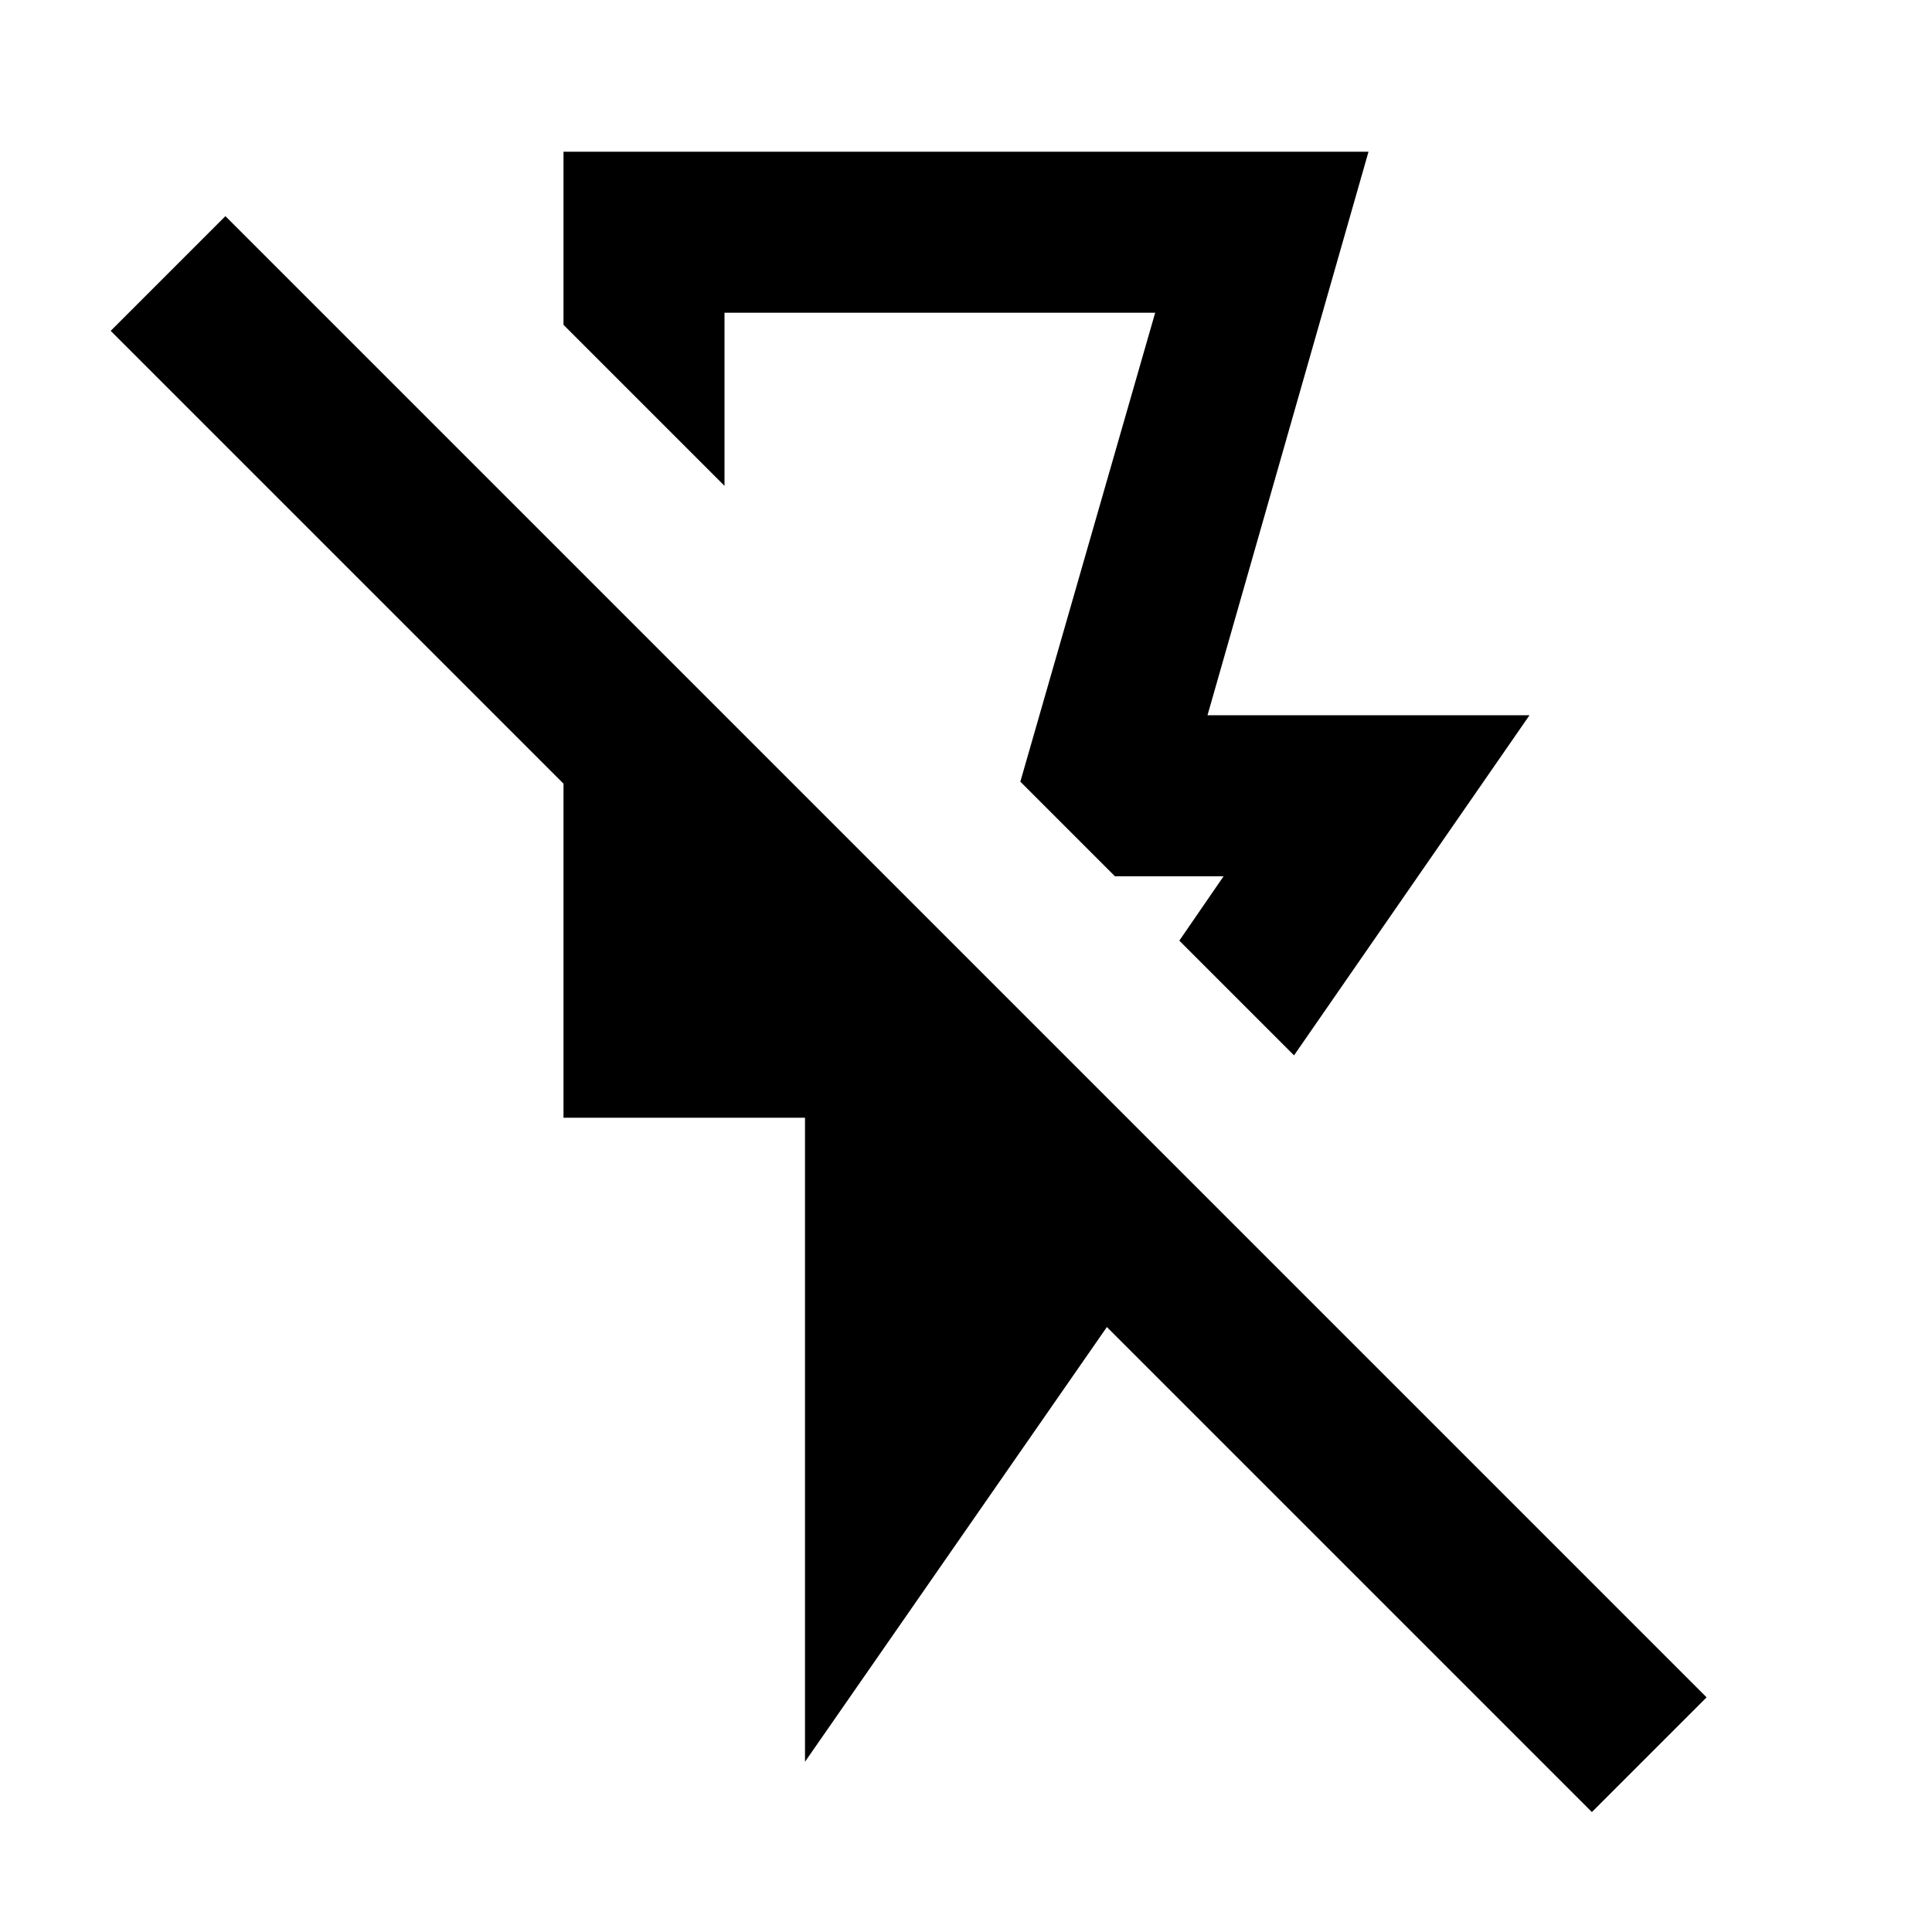
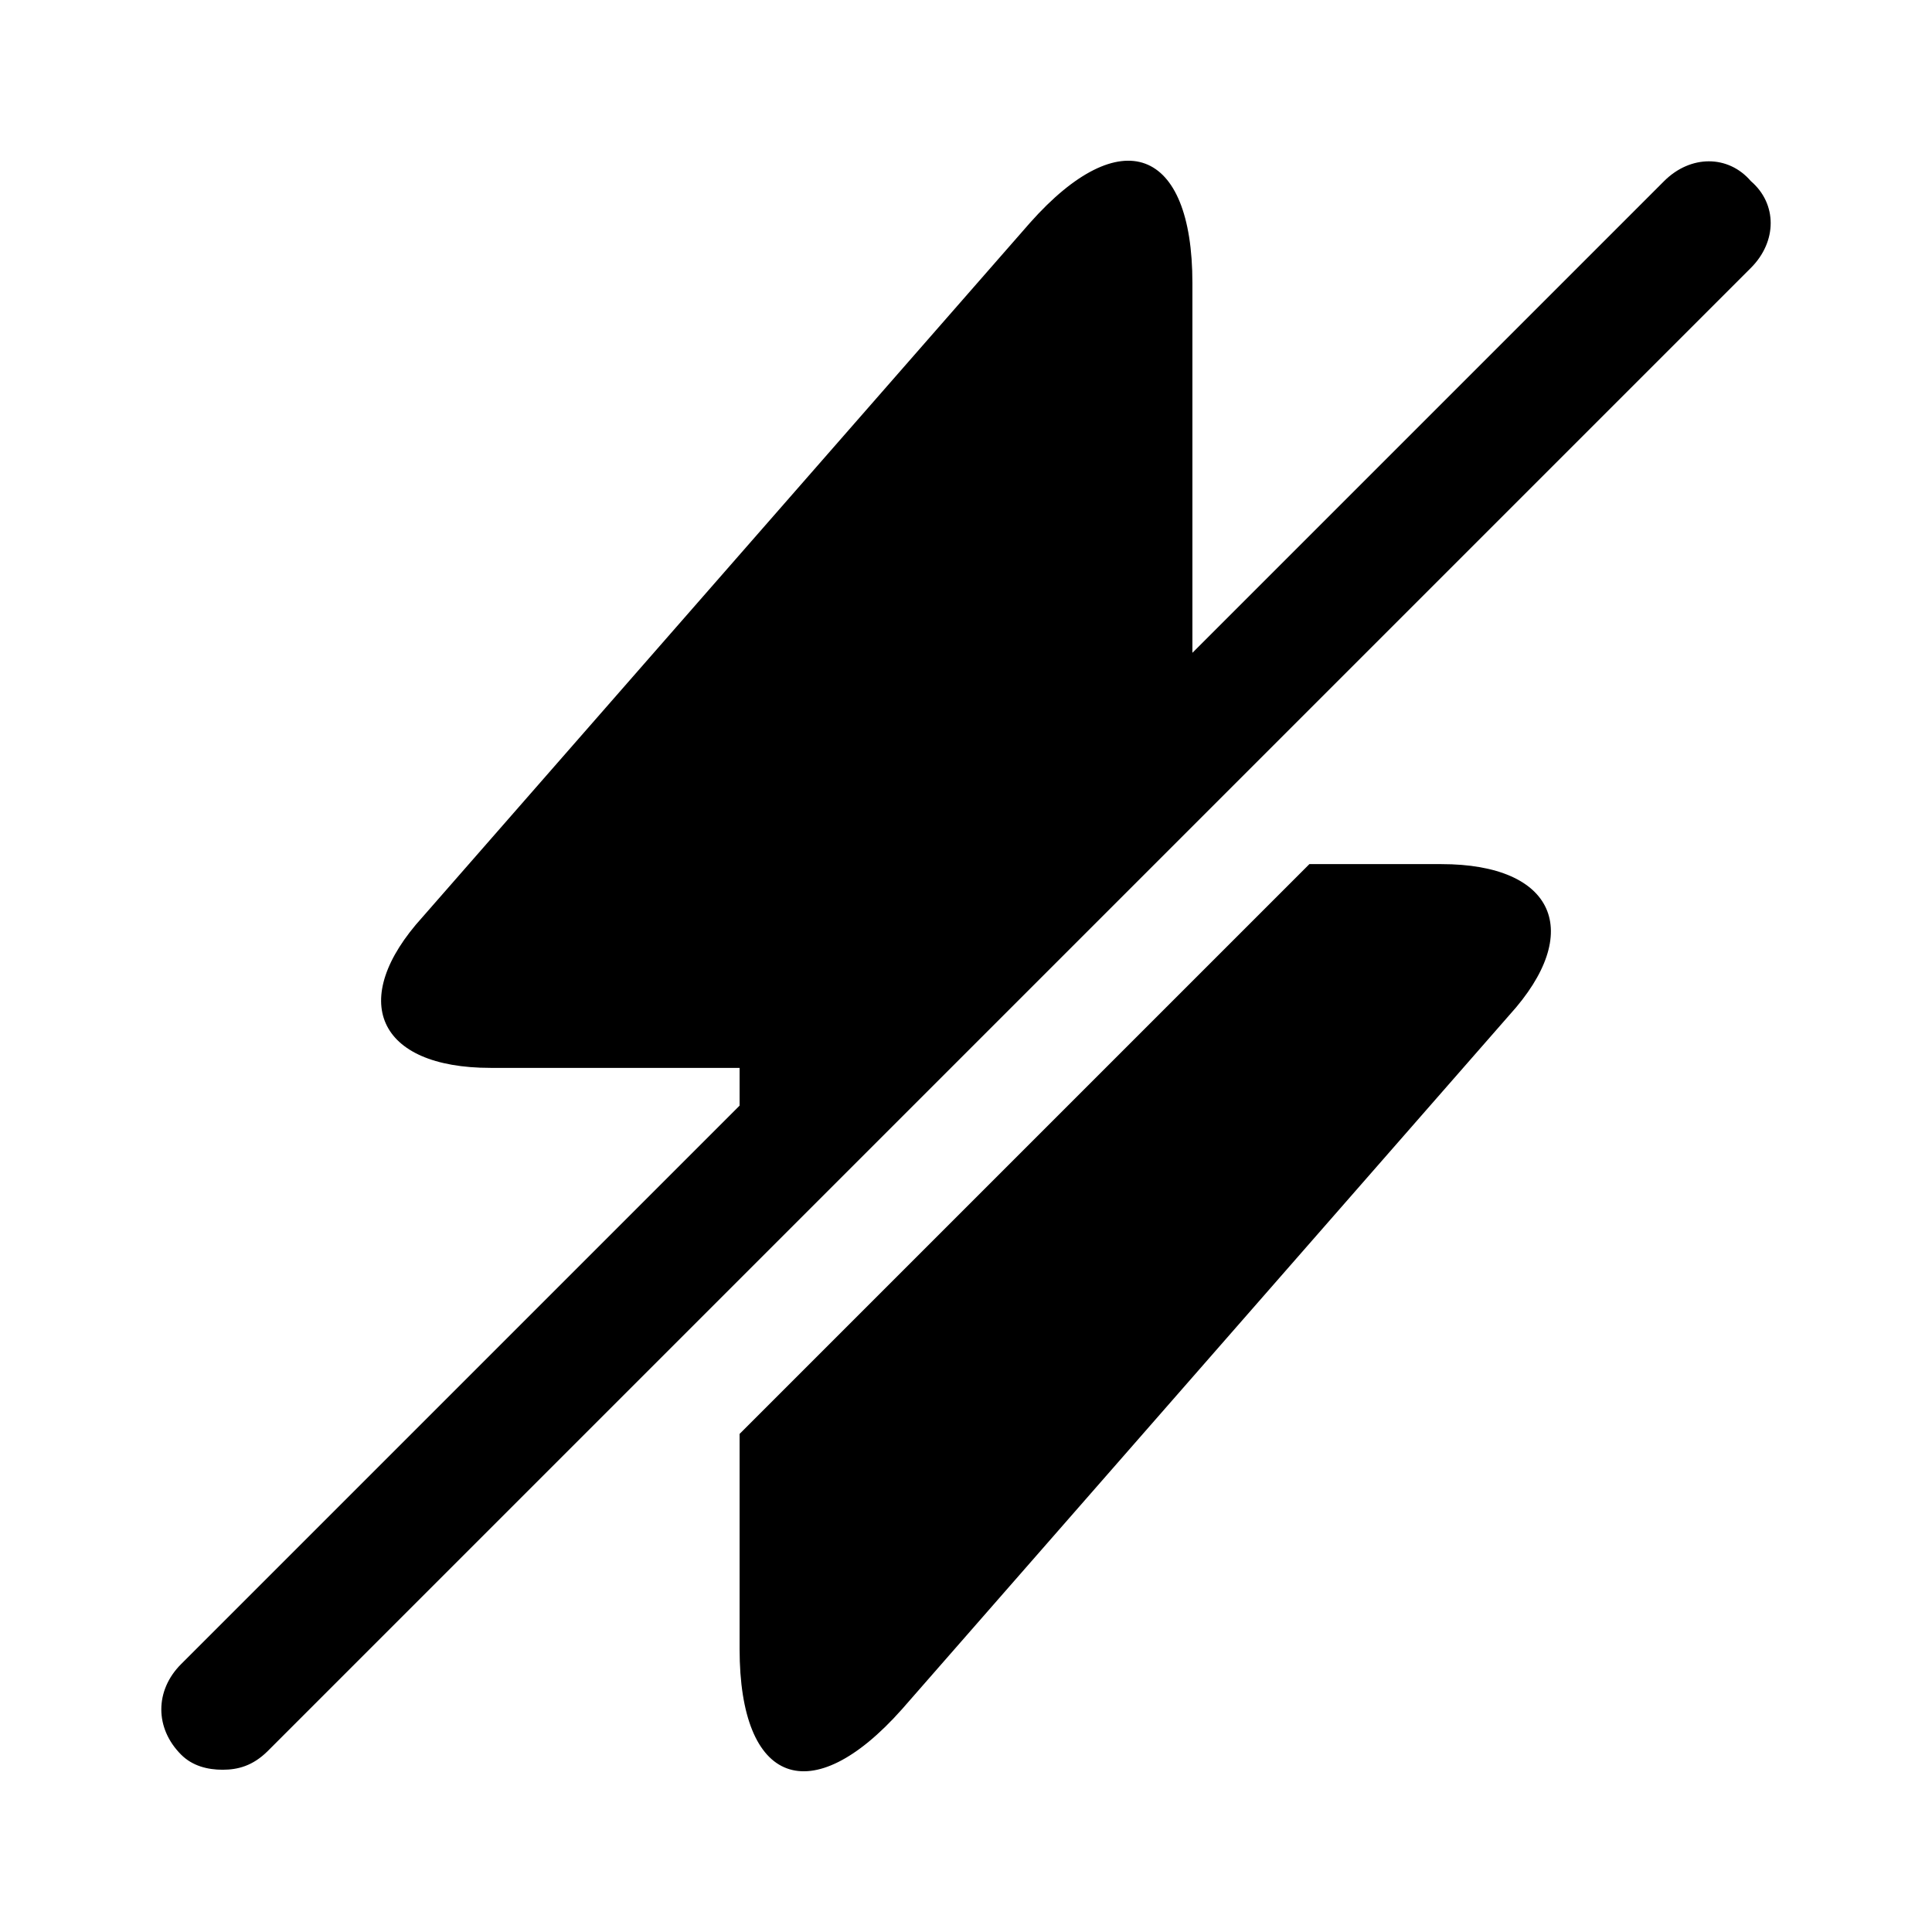
- <svg xmlns="http://www.w3.org/2000/svg" viewBox="0 0 24 24">
-   <path d="m7 1.885h10l-2 7h4l-2.925 4.225-1.425-1.425.55-.8h-1.35l-1.175-1.175 1.675-5.825h-5.35v2.15l-2-2zm3 20v-8h-3v-4.15l-5.625-5.625 1.425-1.425 18.4 18.4-1.425 1.425-6.025-6.025z" />
+ <svg xmlns="http://www.w3.org/2000/svg" viewBox="0 0 512 512">
+   <path d="m400 269l-161 184c-24 27-43 20-43-16l0-57 151-151 35 0c30 0 38 18 18 40z m41-221c7-7 17-7 23 0 7 6 7 16 0 23l-393 393c-4 4-8 5-12 5-4 0-8-1-11-4-7-7-7-17 0-24l148-148 0-10-66 0c-30 0-38-18-18-40l161-184c24-27 43-20 43 16l0 98z" />
</svg>
